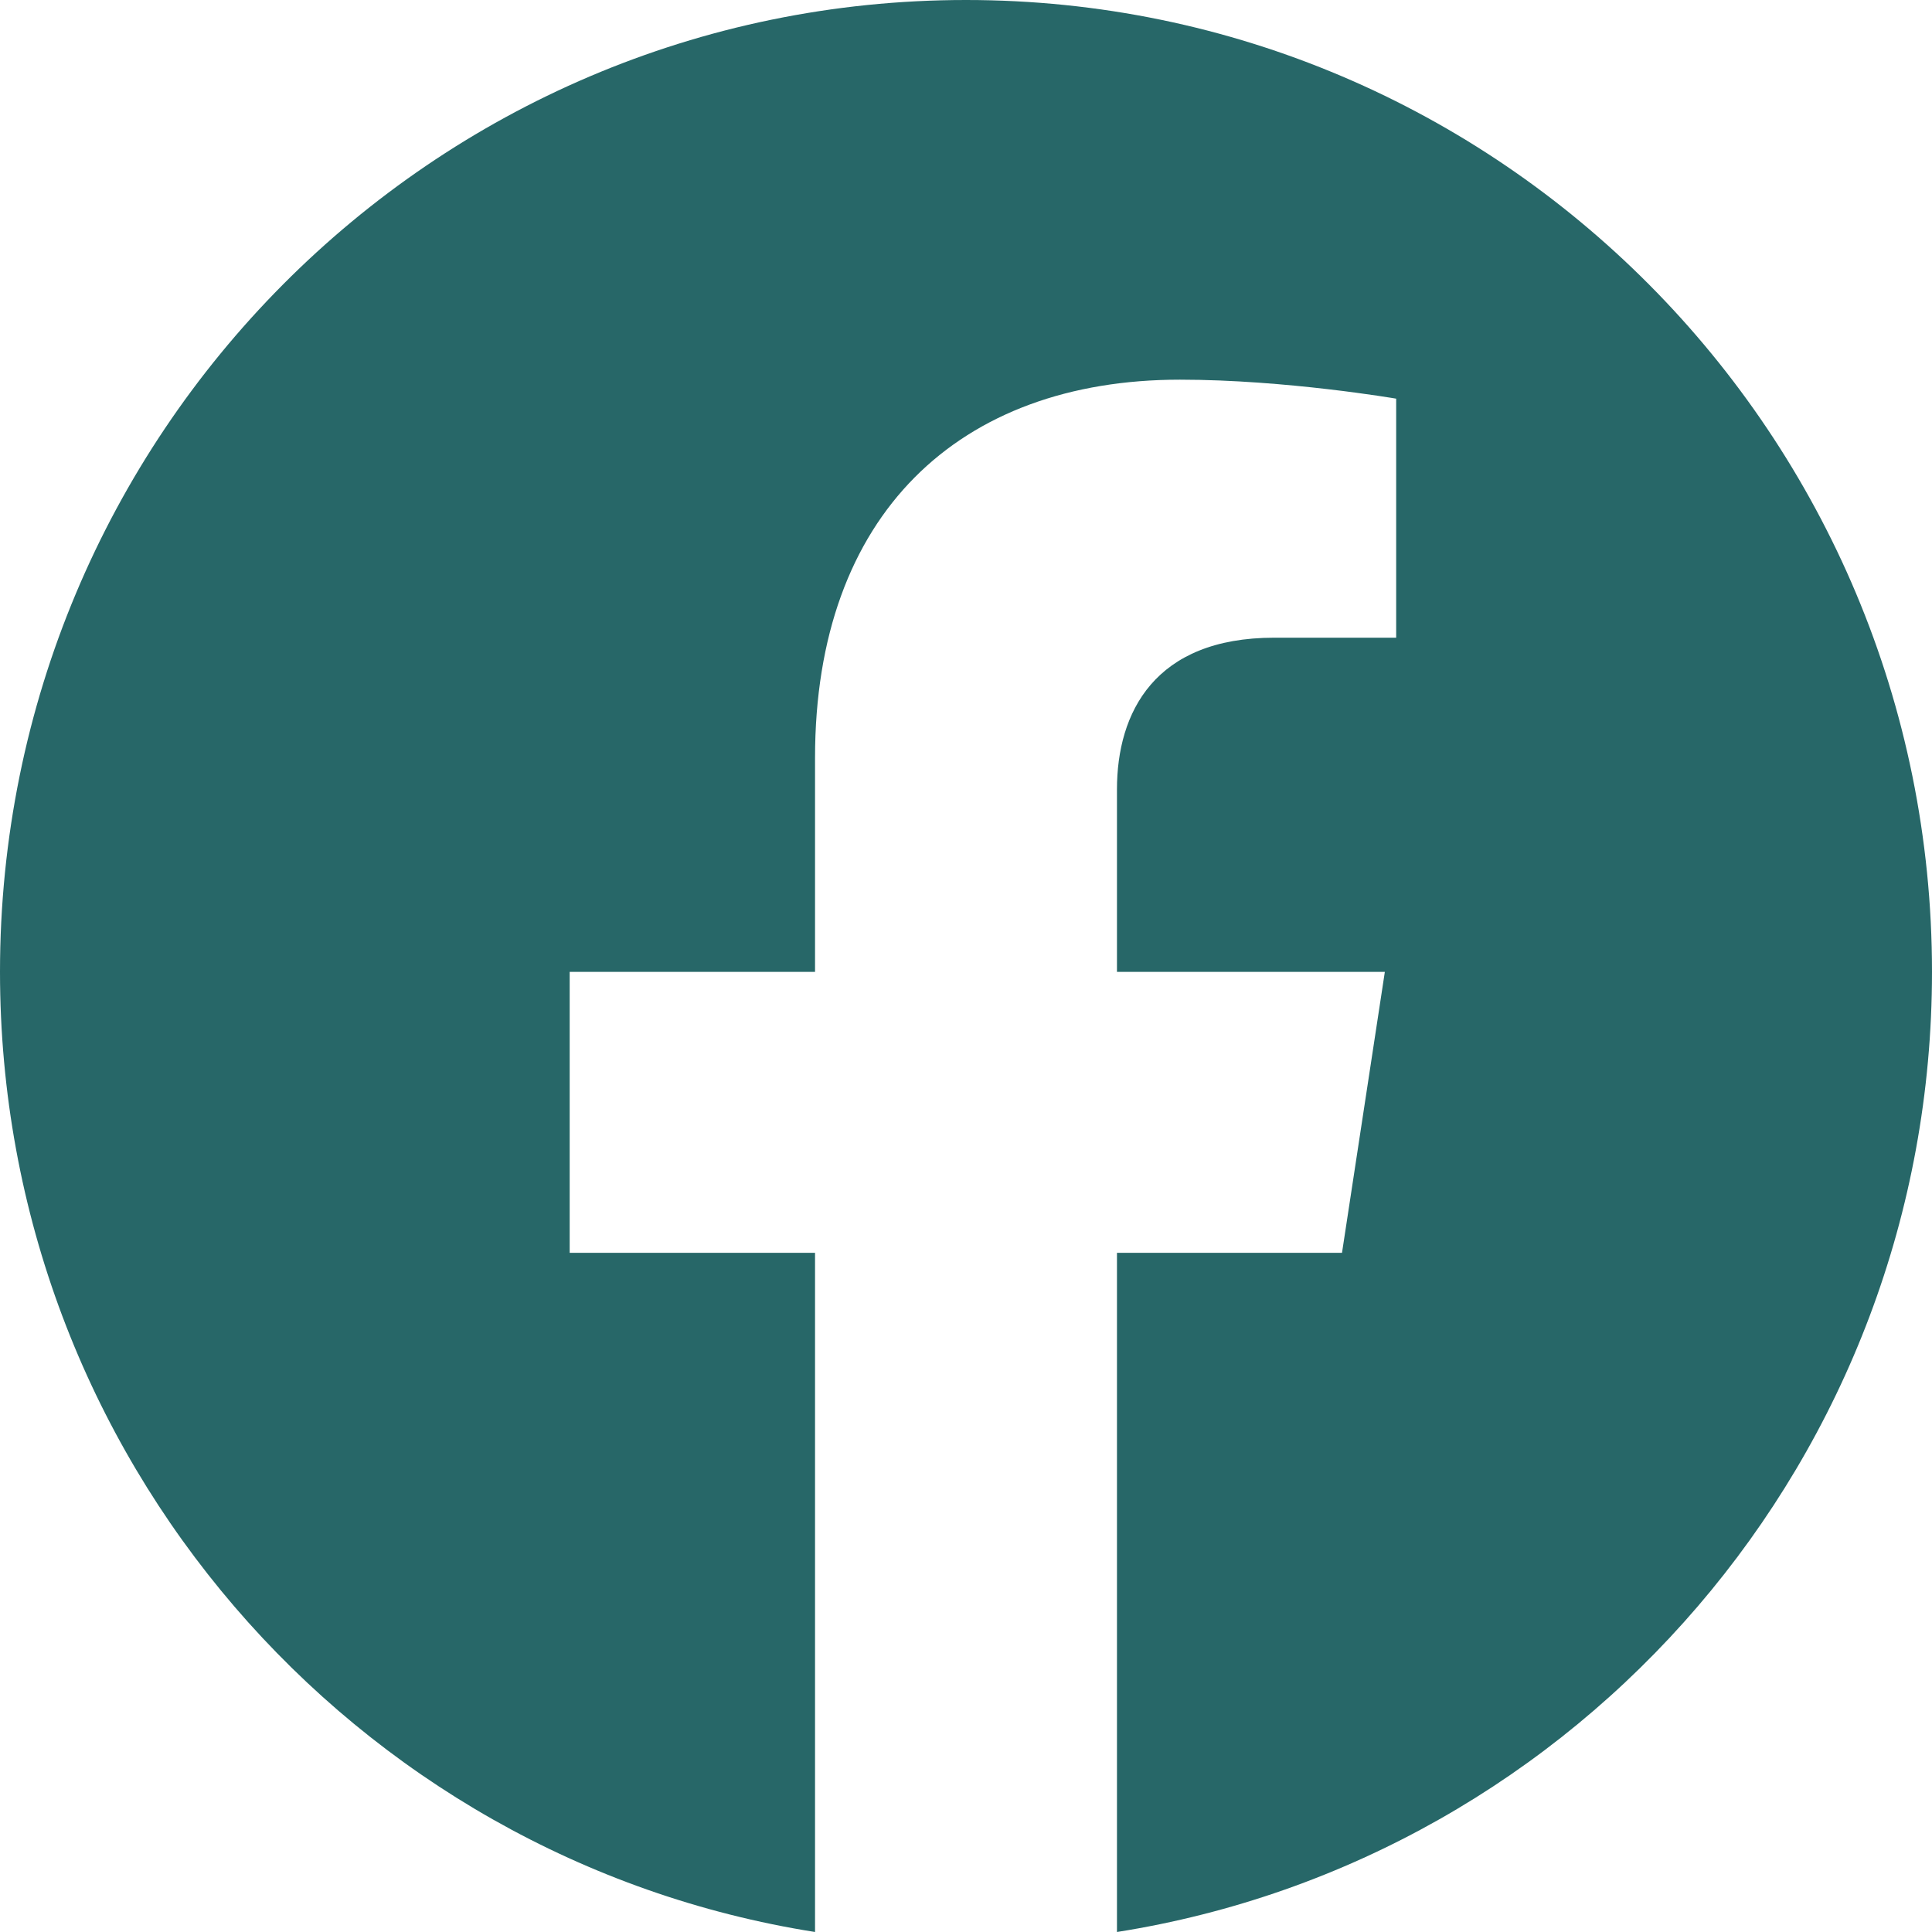
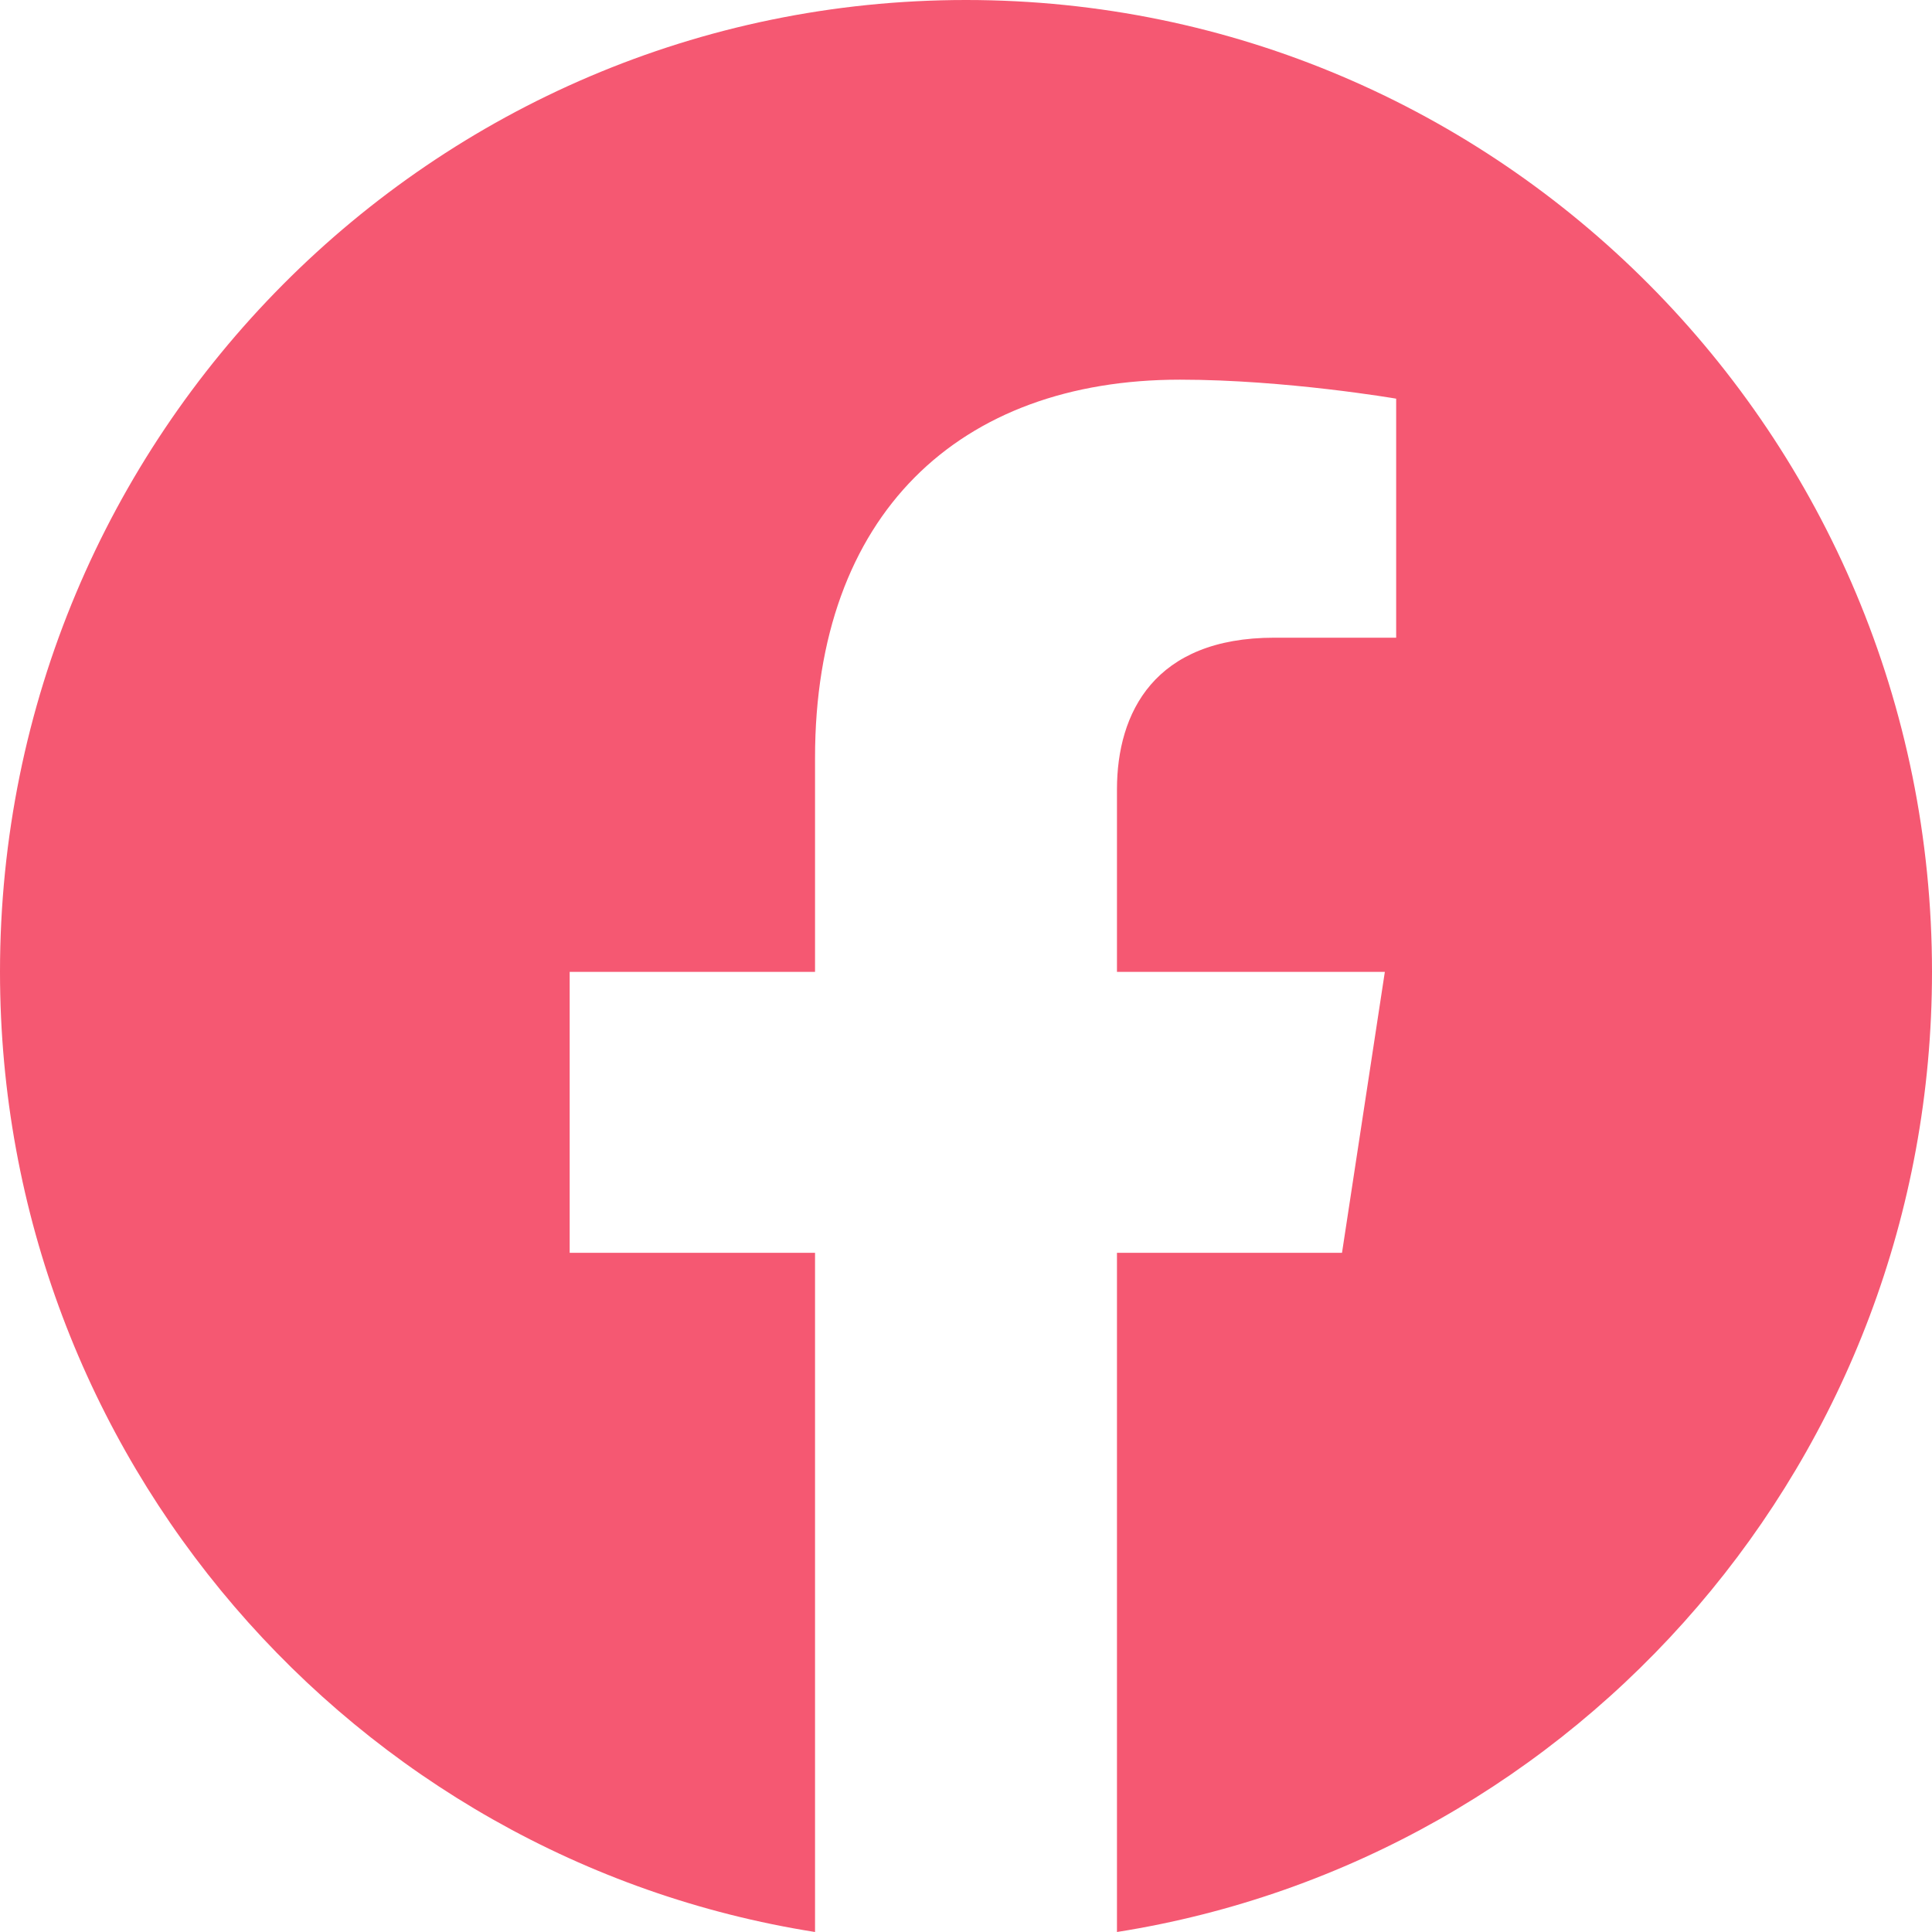
<svg xmlns="http://www.w3.org/2000/svg" width="29" height="29" viewBox="0 0 29 29" fill="none">
-   <path d="M29 14.588C29 6.529 22.51 0 14.5 0C6.49 0 0 6.529 0 14.588C0 21.869 5.302 27.905 12.234 29V18.805H8.551V14.588H12.234V11.374C12.234 7.718 14.398 5.699 17.711 5.699C19.298 5.699 20.957 5.984 20.957 5.984V9.572H19.128C17.328 9.572 16.766 10.697 16.766 11.85V14.588H20.787L20.144 18.805H16.766V29C23.698 27.905 29 21.869 29 14.588Z" fill="#276768" />
+   <path d="M29 14.588C29 6.529 22.51 0 14.5 0C6.49 0 0 6.529 0 14.588C0 21.869 5.302 27.905 12.234 29V18.805H8.551V14.588H12.234V11.374C12.234 7.718 14.398 5.699 17.711 5.699C19.298 5.699 20.957 5.984 20.957 5.984V9.572H19.128C17.328 9.572 16.766 10.697 16.766 11.85V14.588H20.787L20.144 18.805H16.766V29C23.698 27.905 29 21.869 29 14.588Z" fill="#f55872" />
</svg>
